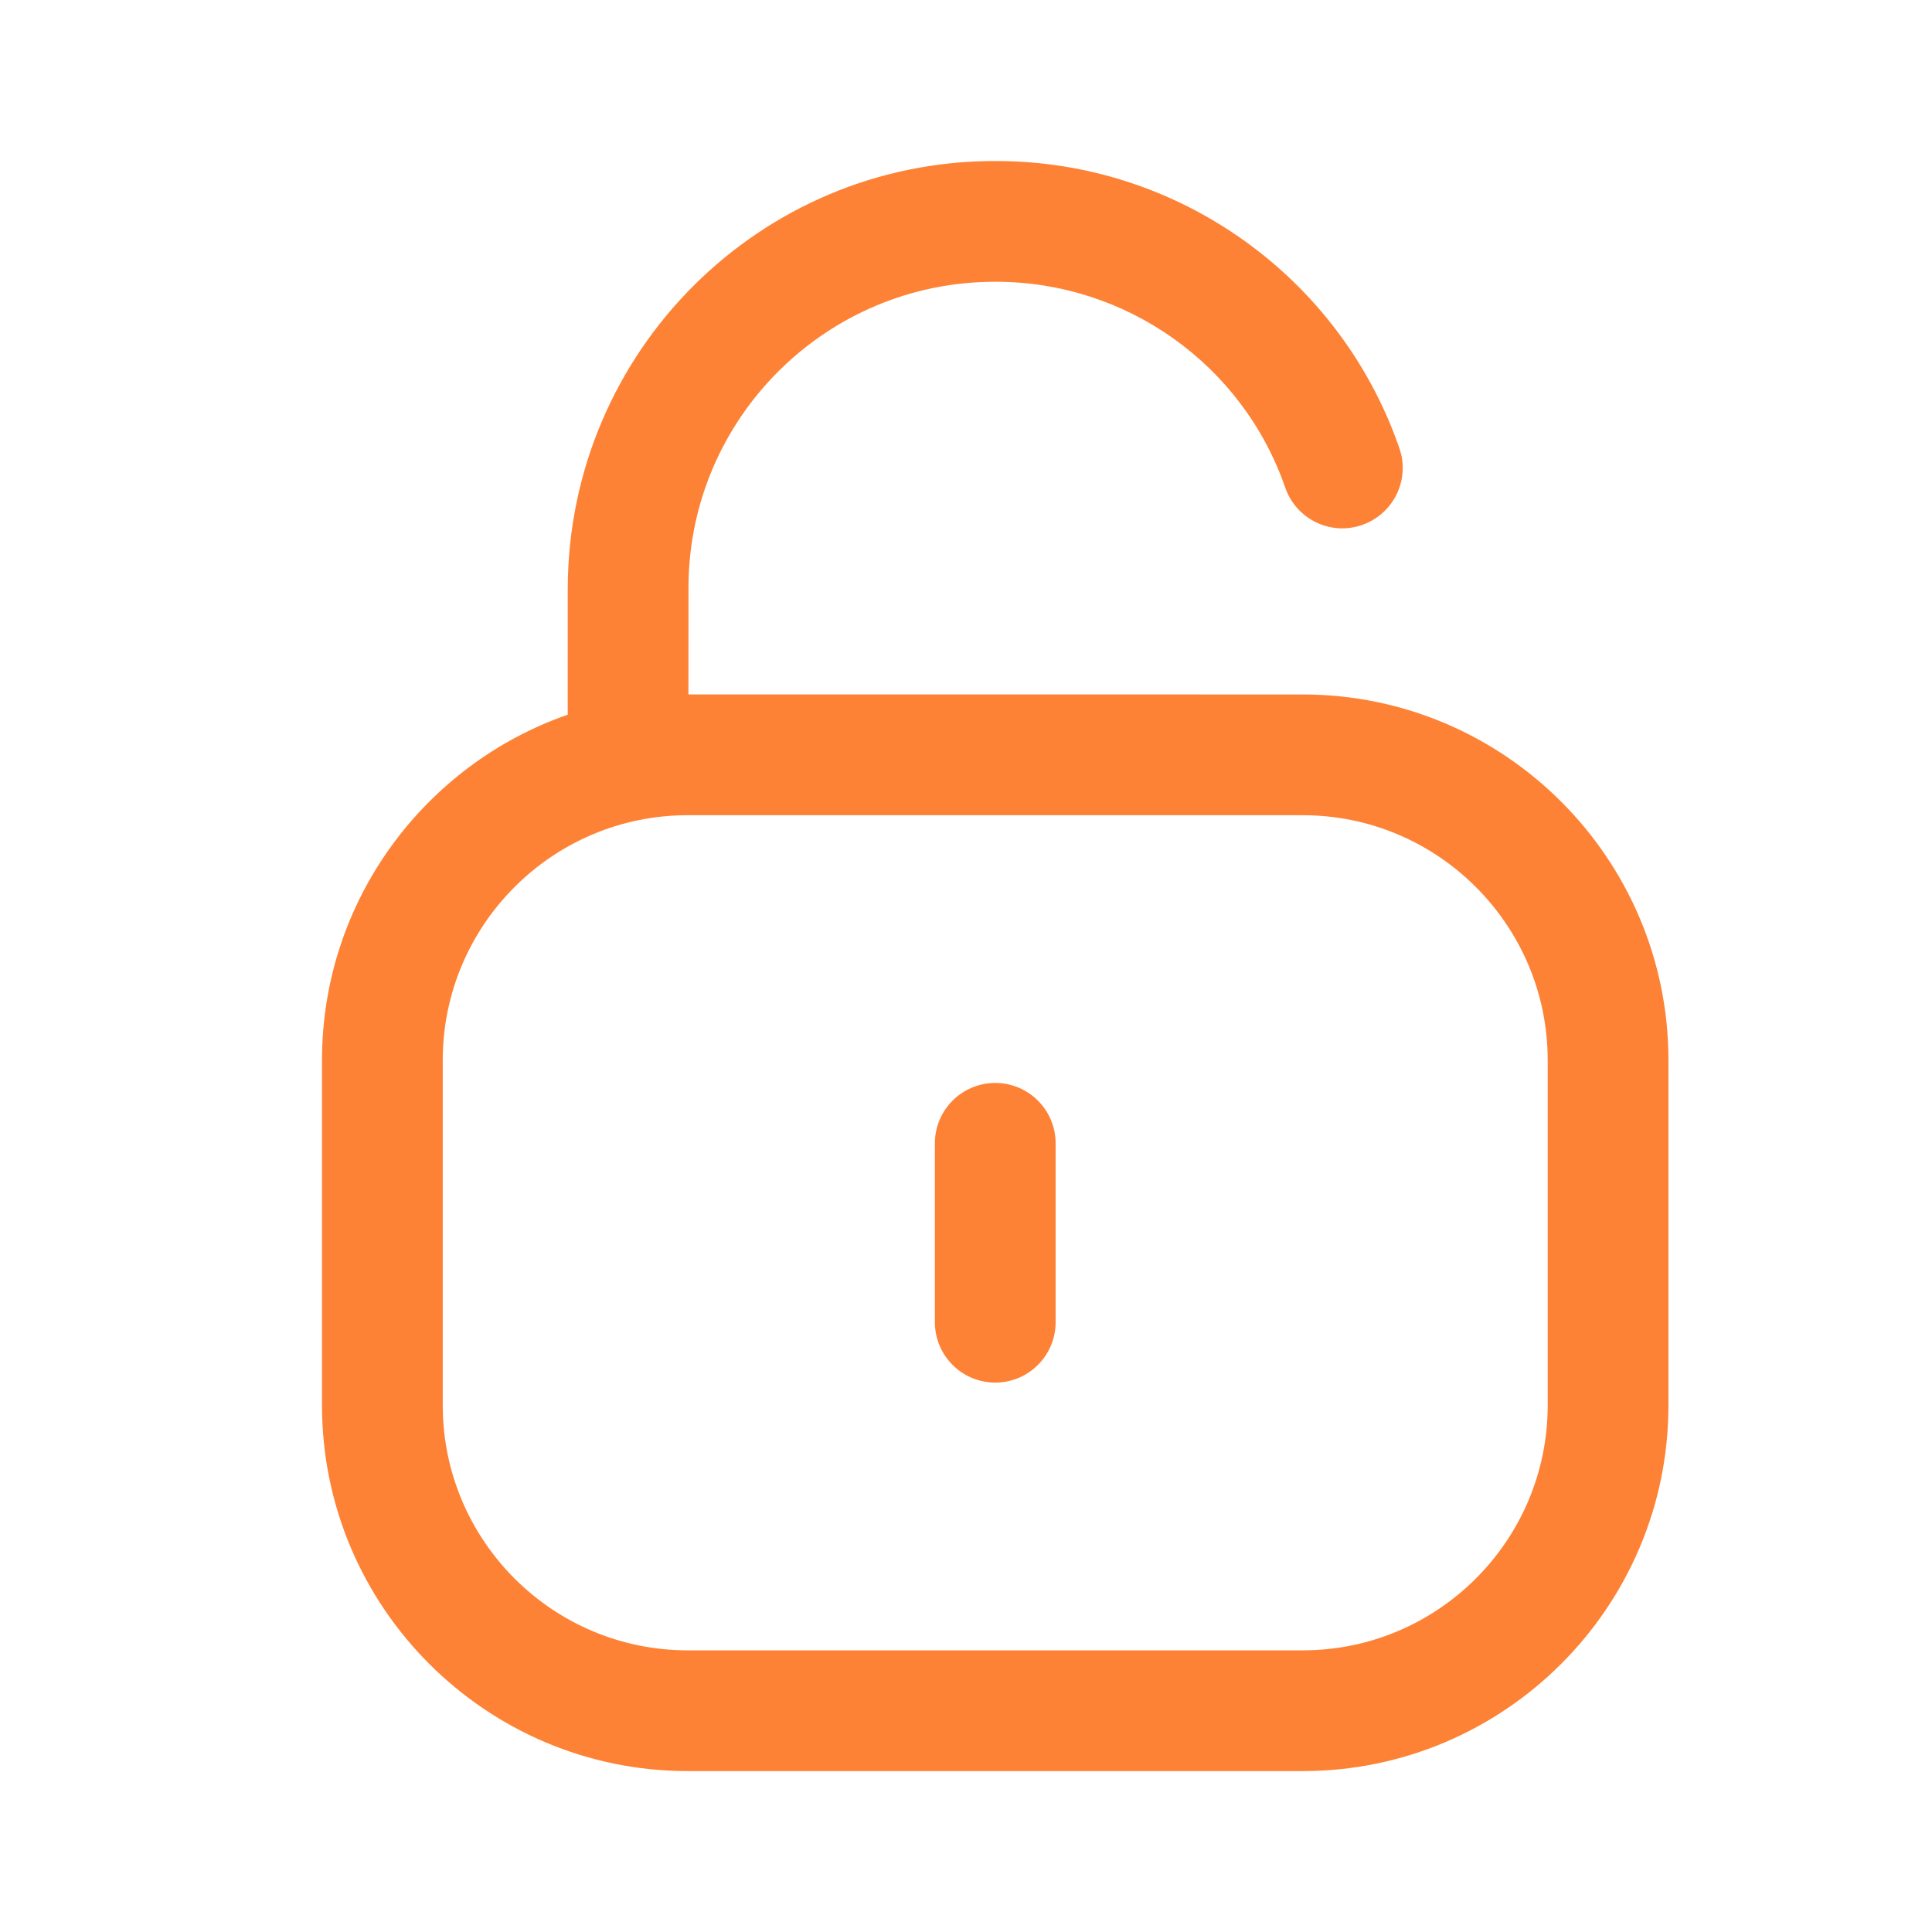
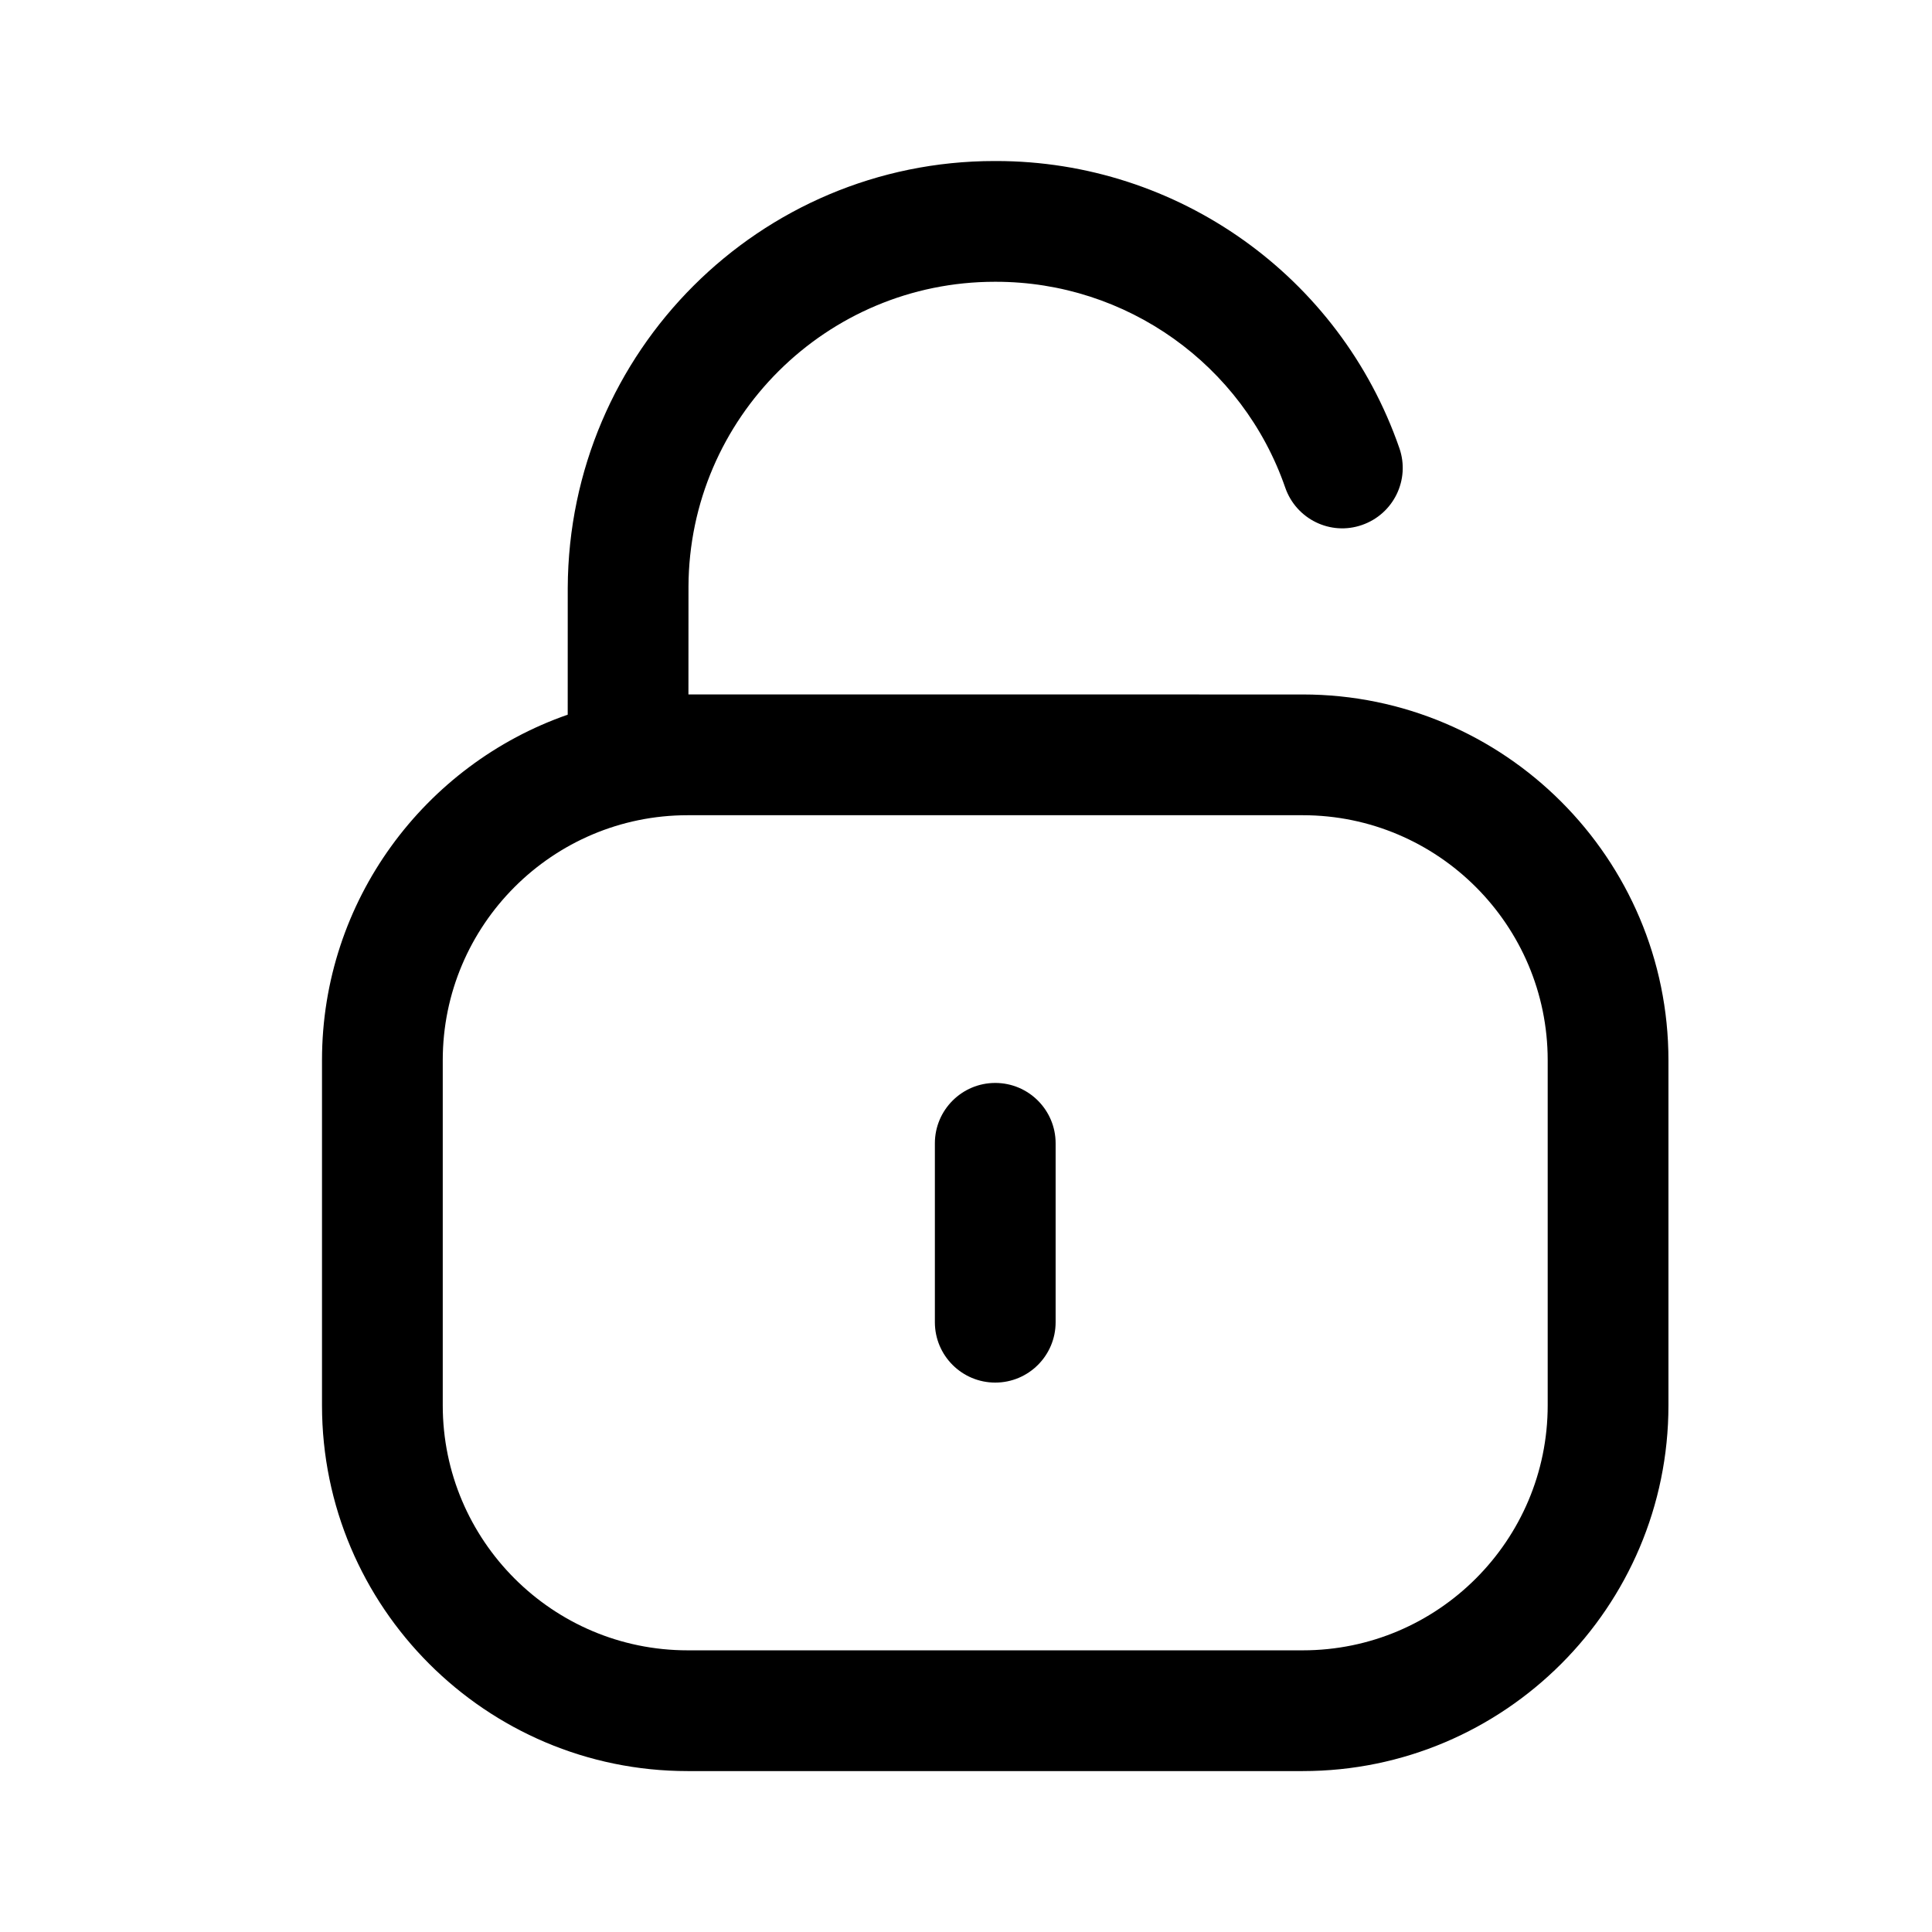
- <svg xmlns="http://www.w3.org/2000/svg" width="72" height="72" viewBox="0 0 72 72" fill="none">
-   <path fill-rule="evenodd" clip-rule="evenodd" d="M37.124 6.001C43.892 6.001 49.934 10.3 52.151 16.702C52.559 17.875 51.935 19.156 50.759 19.564C49.586 19.975 48.305 19.348 47.897 18.172C46.31 13.585 41.975 10.501 37.115 10.501H37.073C30.797 10.501 25.685 15.583 25.658 21.853L25.656 25.879L48.552 25.881C56.064 25.881 62.178 31.995 62.178 39.51V52.374C62.178 59.889 56.064 66.003 48.552 66.003H25.626C18.111 66.003 12 59.889 12 52.374V39.51C12 33.56 15.831 28.488 21.157 26.634L21.158 21.904C21.197 13.09 28.325 6.001 37.064 6.001H37.124ZM48.552 30.381H25.626C20.592 30.381 16.5 34.476 16.5 39.51V52.374C16.5 57.408 20.592 61.503 25.626 61.503H48.552C53.583 61.503 57.678 57.408 57.678 52.374V39.51C57.678 34.476 53.583 30.381 48.552 30.381ZM37.09 40.358C38.332 40.358 39.34 41.367 39.34 42.608V49.275C39.34 50.517 38.332 51.525 37.09 51.525C35.848 51.525 34.84 50.517 34.84 49.275V42.608C34.84 41.367 35.848 40.358 37.09 40.358Z" fill="#FE8235" />
+ <svg xmlns="http://www.w3.org/2000/svg" id="Icon-5" viewBox="0 0 72 72">
+   <path fill-rule="evenodd" clip-rule="evenodd" d="M37.124 6.001C43.892 6.001 49.934 10.3 52.151 16.702C52.559 17.875 51.935 19.156 50.759 19.564C49.586 19.975 48.305 19.348 47.897 18.172C46.31 13.585 41.975 10.501 37.115 10.501H37.073C30.797 10.501 25.685 15.583 25.658 21.853L25.656 25.879L48.552 25.881C56.064 25.881 62.178 31.995 62.178 39.51V52.374C62.178 59.889 56.064 66.003 48.552 66.003H25.626C18.111 66.003 12 59.889 12 52.374V39.51C12 33.56 15.831 28.488 21.157 26.634L21.158 21.904C21.197 13.09 28.325 6.001 37.064 6.001H37.124ZM48.552 30.381H25.626C20.592 30.381 16.5 34.476 16.5 39.51V52.374C16.5 57.408 20.592 61.503 25.626 61.503H48.552C53.583 61.503 57.678 57.408 57.678 52.374V39.51C57.678 34.476 53.583 30.381 48.552 30.381ZM37.09 40.358C38.332 40.358 39.34 41.367 39.34 42.608V49.275C39.34 50.517 38.332 51.525 37.09 51.525C35.848 51.525 34.84 50.517 34.84 49.275V42.608C34.84 41.367 35.848 40.358 37.09 40.358Z" />
</svg>
